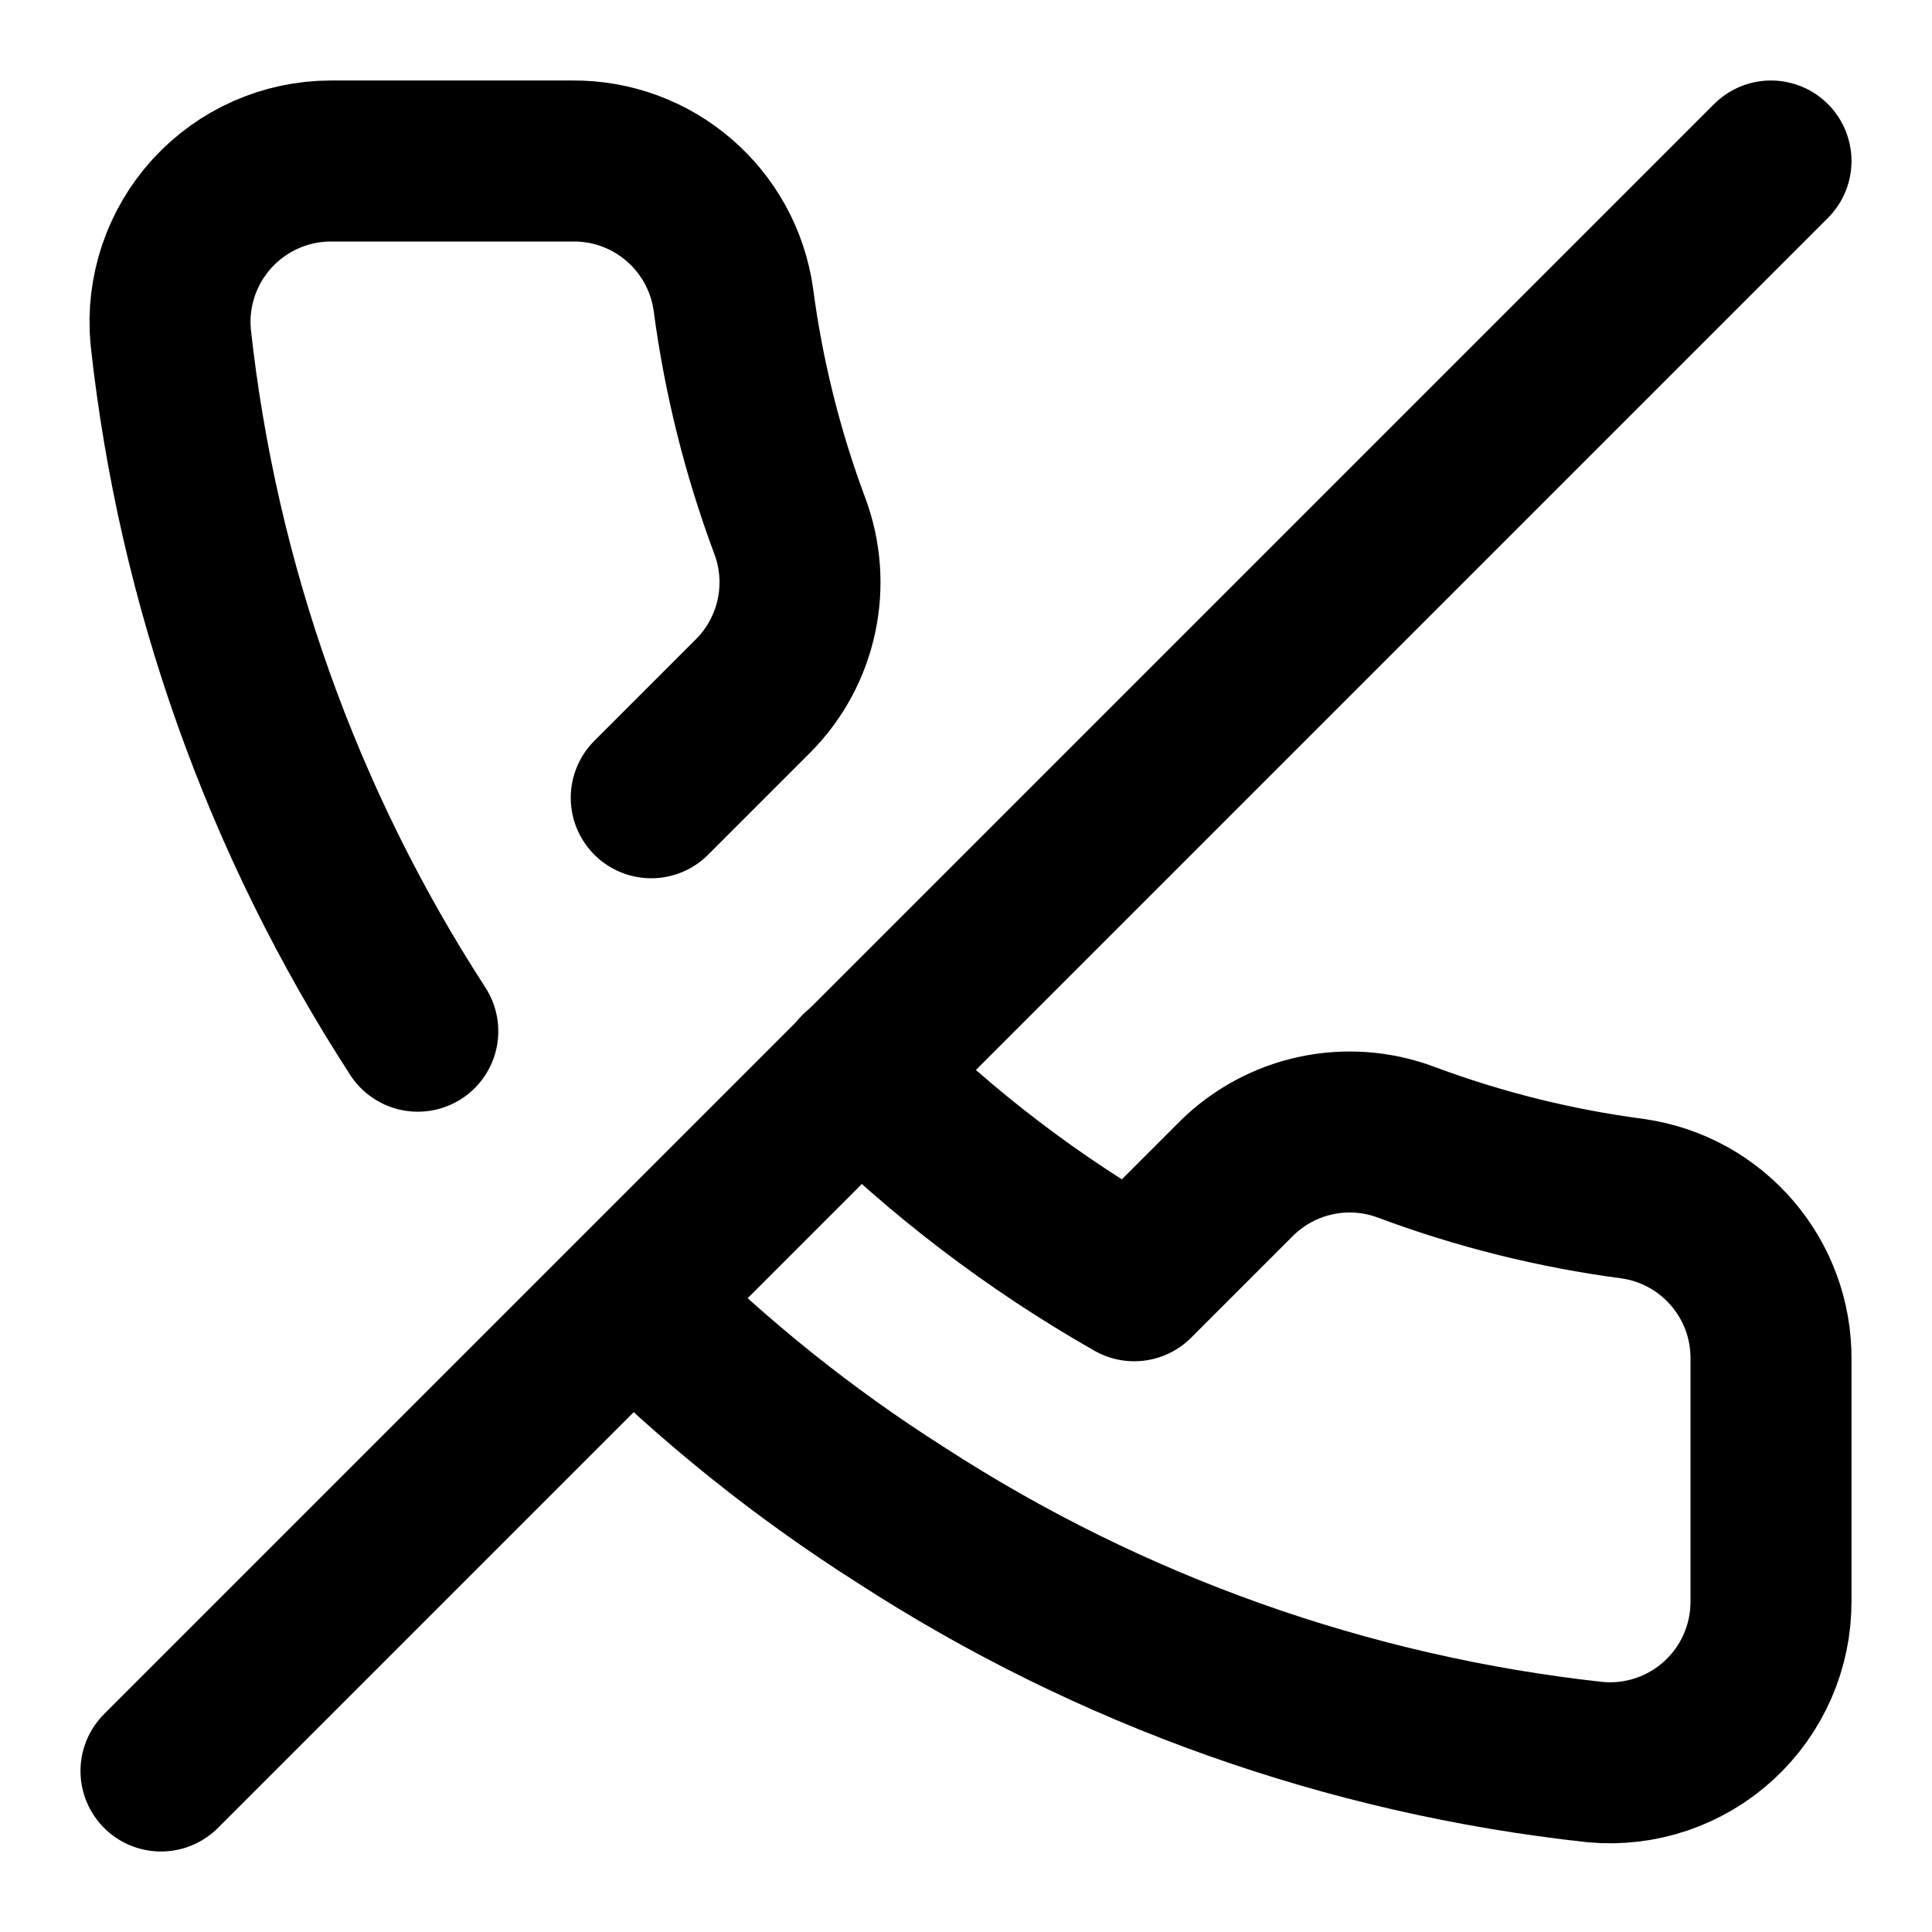
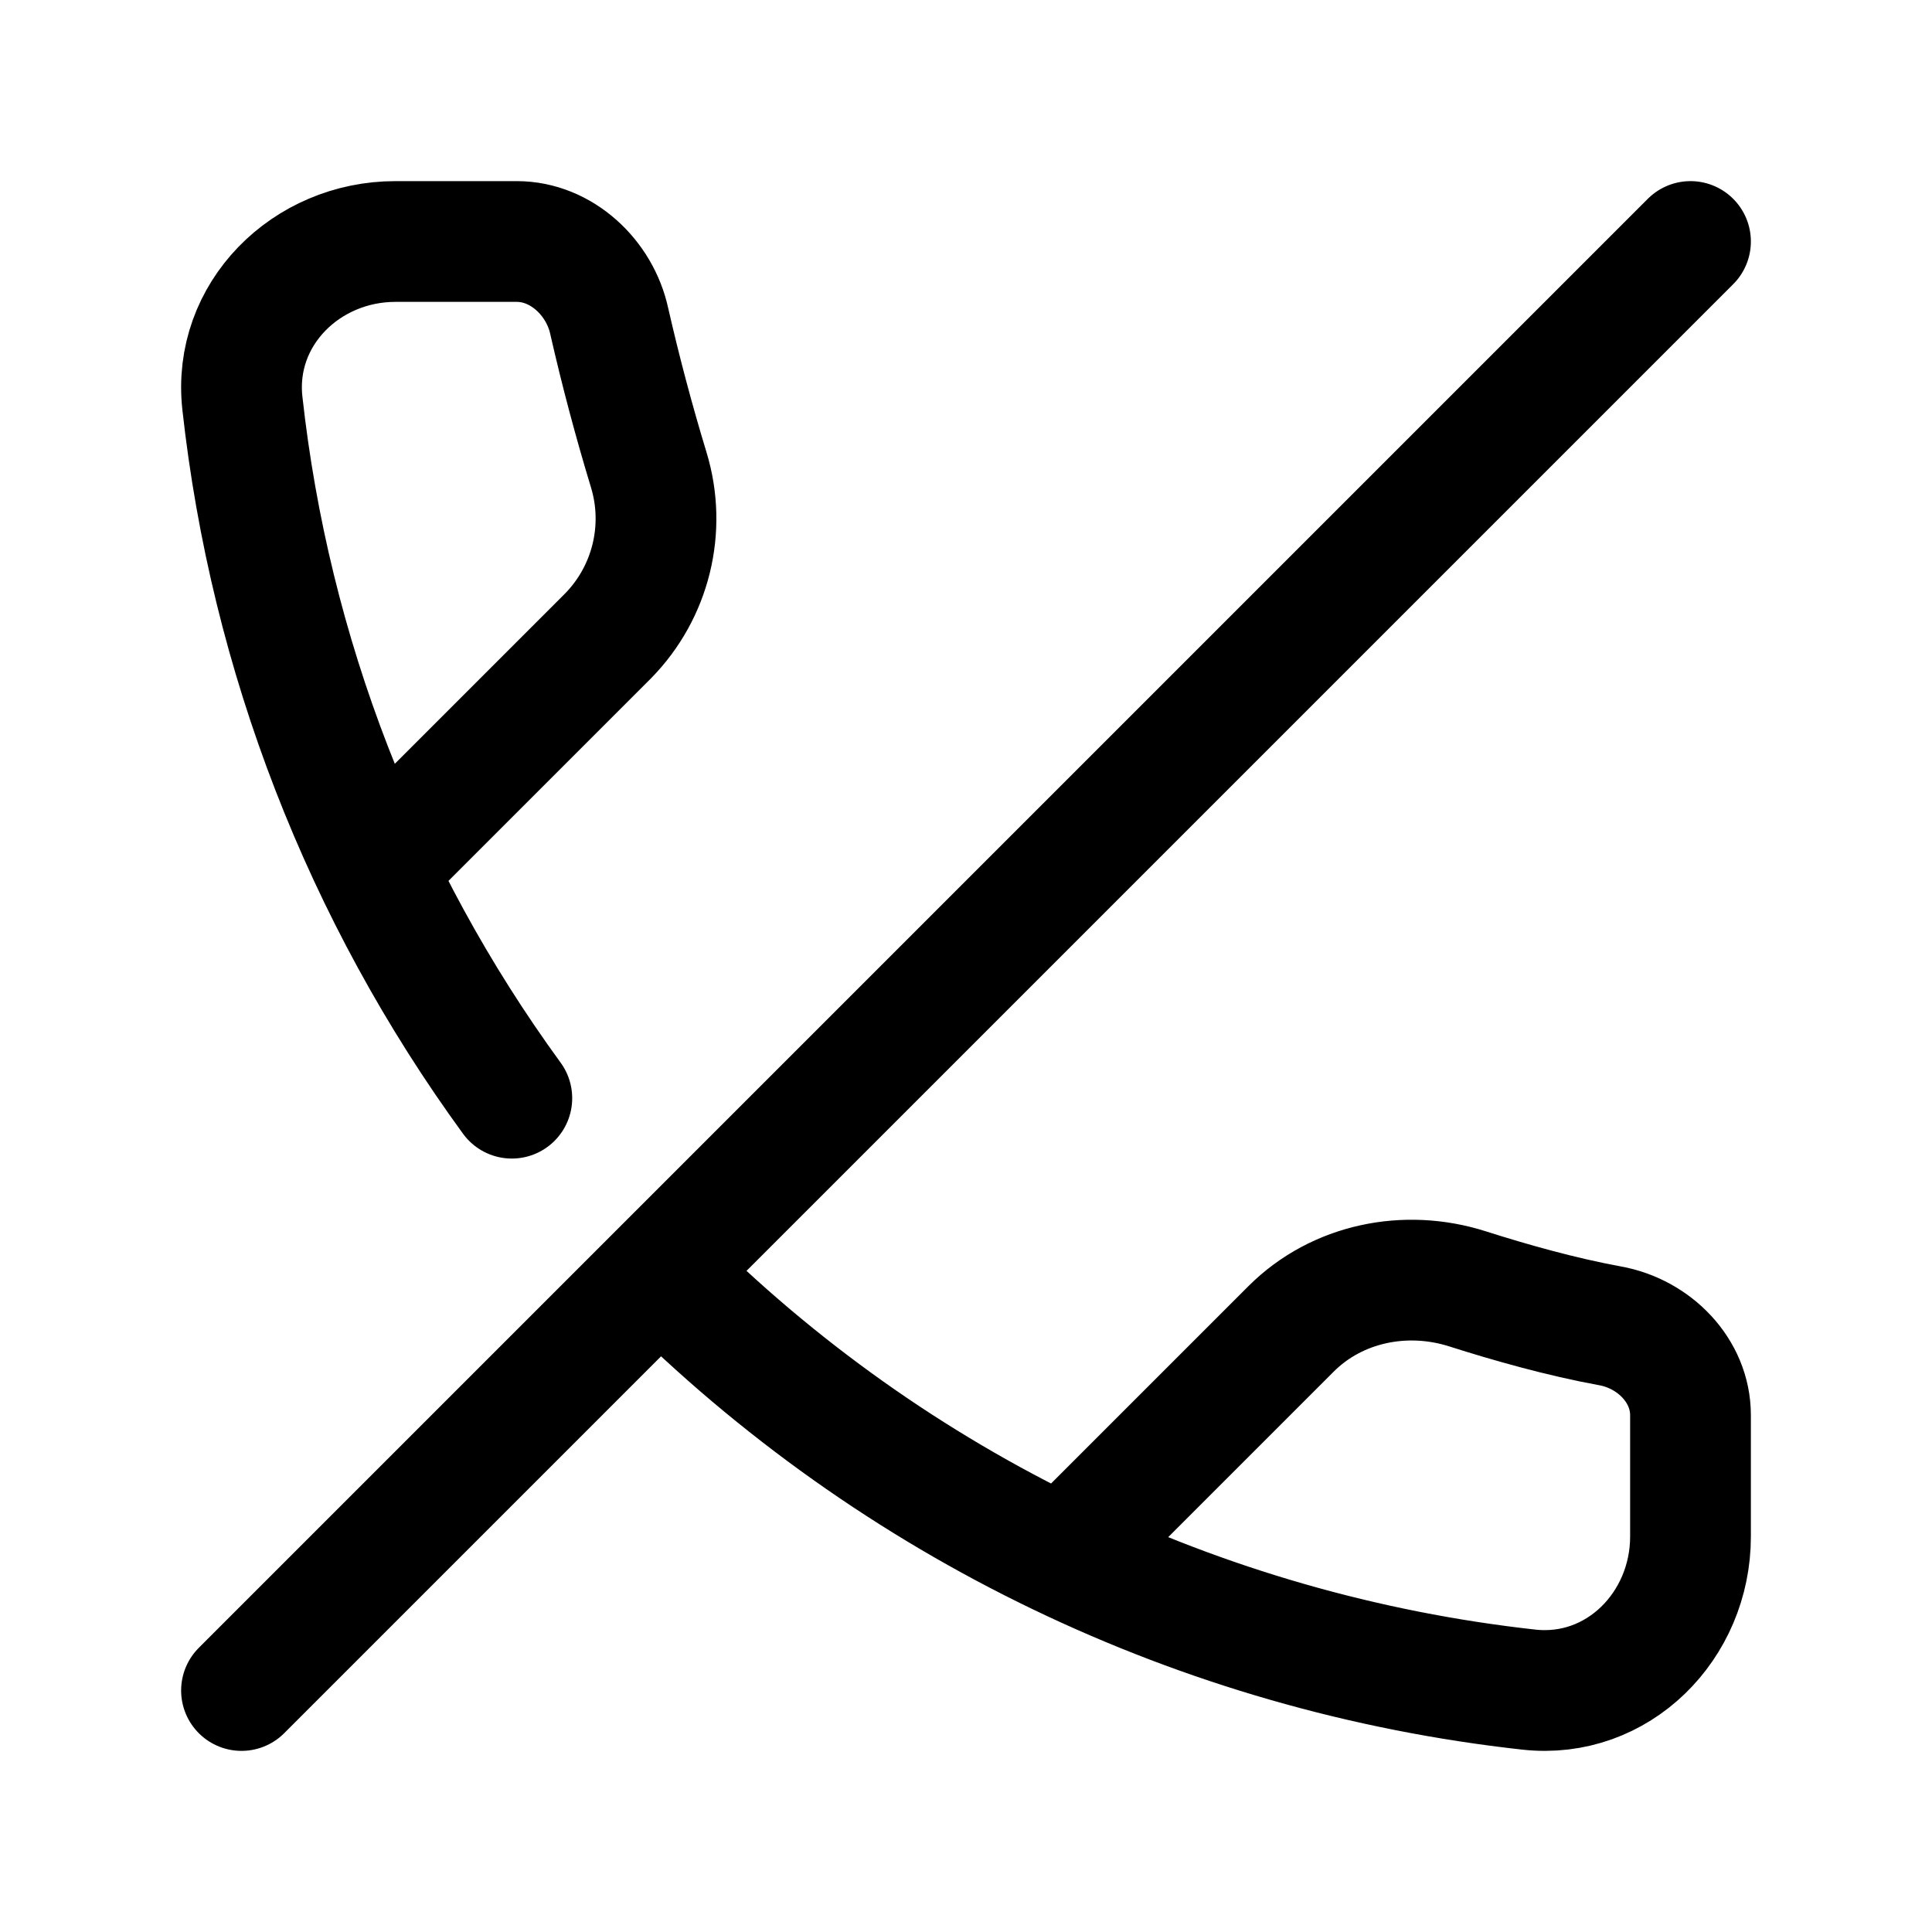
<svg xmlns="http://www.w3.org/2000/svg" width="1em" height="1em" viewBox="0 0 24 24">
-   <g fill="none" stroke="currentColor" stroke-linecap="round" stroke-linejoin="round" stroke-width="2">
-     <path d="M10.68 13.31a16 16 0 0 0 3.41 2.6l1.27-1.27a2 2 0 0 1 2.11-.45 12.84 12.84 0 0 0 2.81.7 2 2 0 0 1 1.72 2v3a2 2 0 0 1-2.18 2 19.79 19.79 0 0 1-8.63-3.07 19.42 19.42 0 0 1-3.33-2.67m-2.67-3.34a19.79 19.79 0 0 1-3.07-8.63A2 2 0 0 1 4.11 2h3a2 2 0 0 1 2 1.72 12.84 12.84 0 0 0 .7 2.81 2 2 0 0 1-.45 2.11L8.09 9.91" />
-     <path d="M22 2 2 22" />
-   </g>
+   <path fill="none" stroke="currentColor" stroke-linecap="round" stroke-linejoin="round" stroke-width="1.5" d="M21 3L3 21m1.912-10.459l2.64-2.64a2.08 2.08 0 0 0 .507-2.064a27 27 0 0 1-.49-1.844C7.453 3.45 6.976 3 6.42 3H4.912c-1.11 0-2.023.904-1.901 2.008a18 18 0 0 0 3.347 8.634m7.1 5.446l2.582-2.582c.57-.568 1.421-.74 2.188-.496c.533.17 1.17.35 1.773.46c.547.099.999.555.999 1.11v1.508c0 1.11-.904 2.023-2.008 1.901a18.04 18.04 0 0 1-10.79-5.191" />
</svg>
